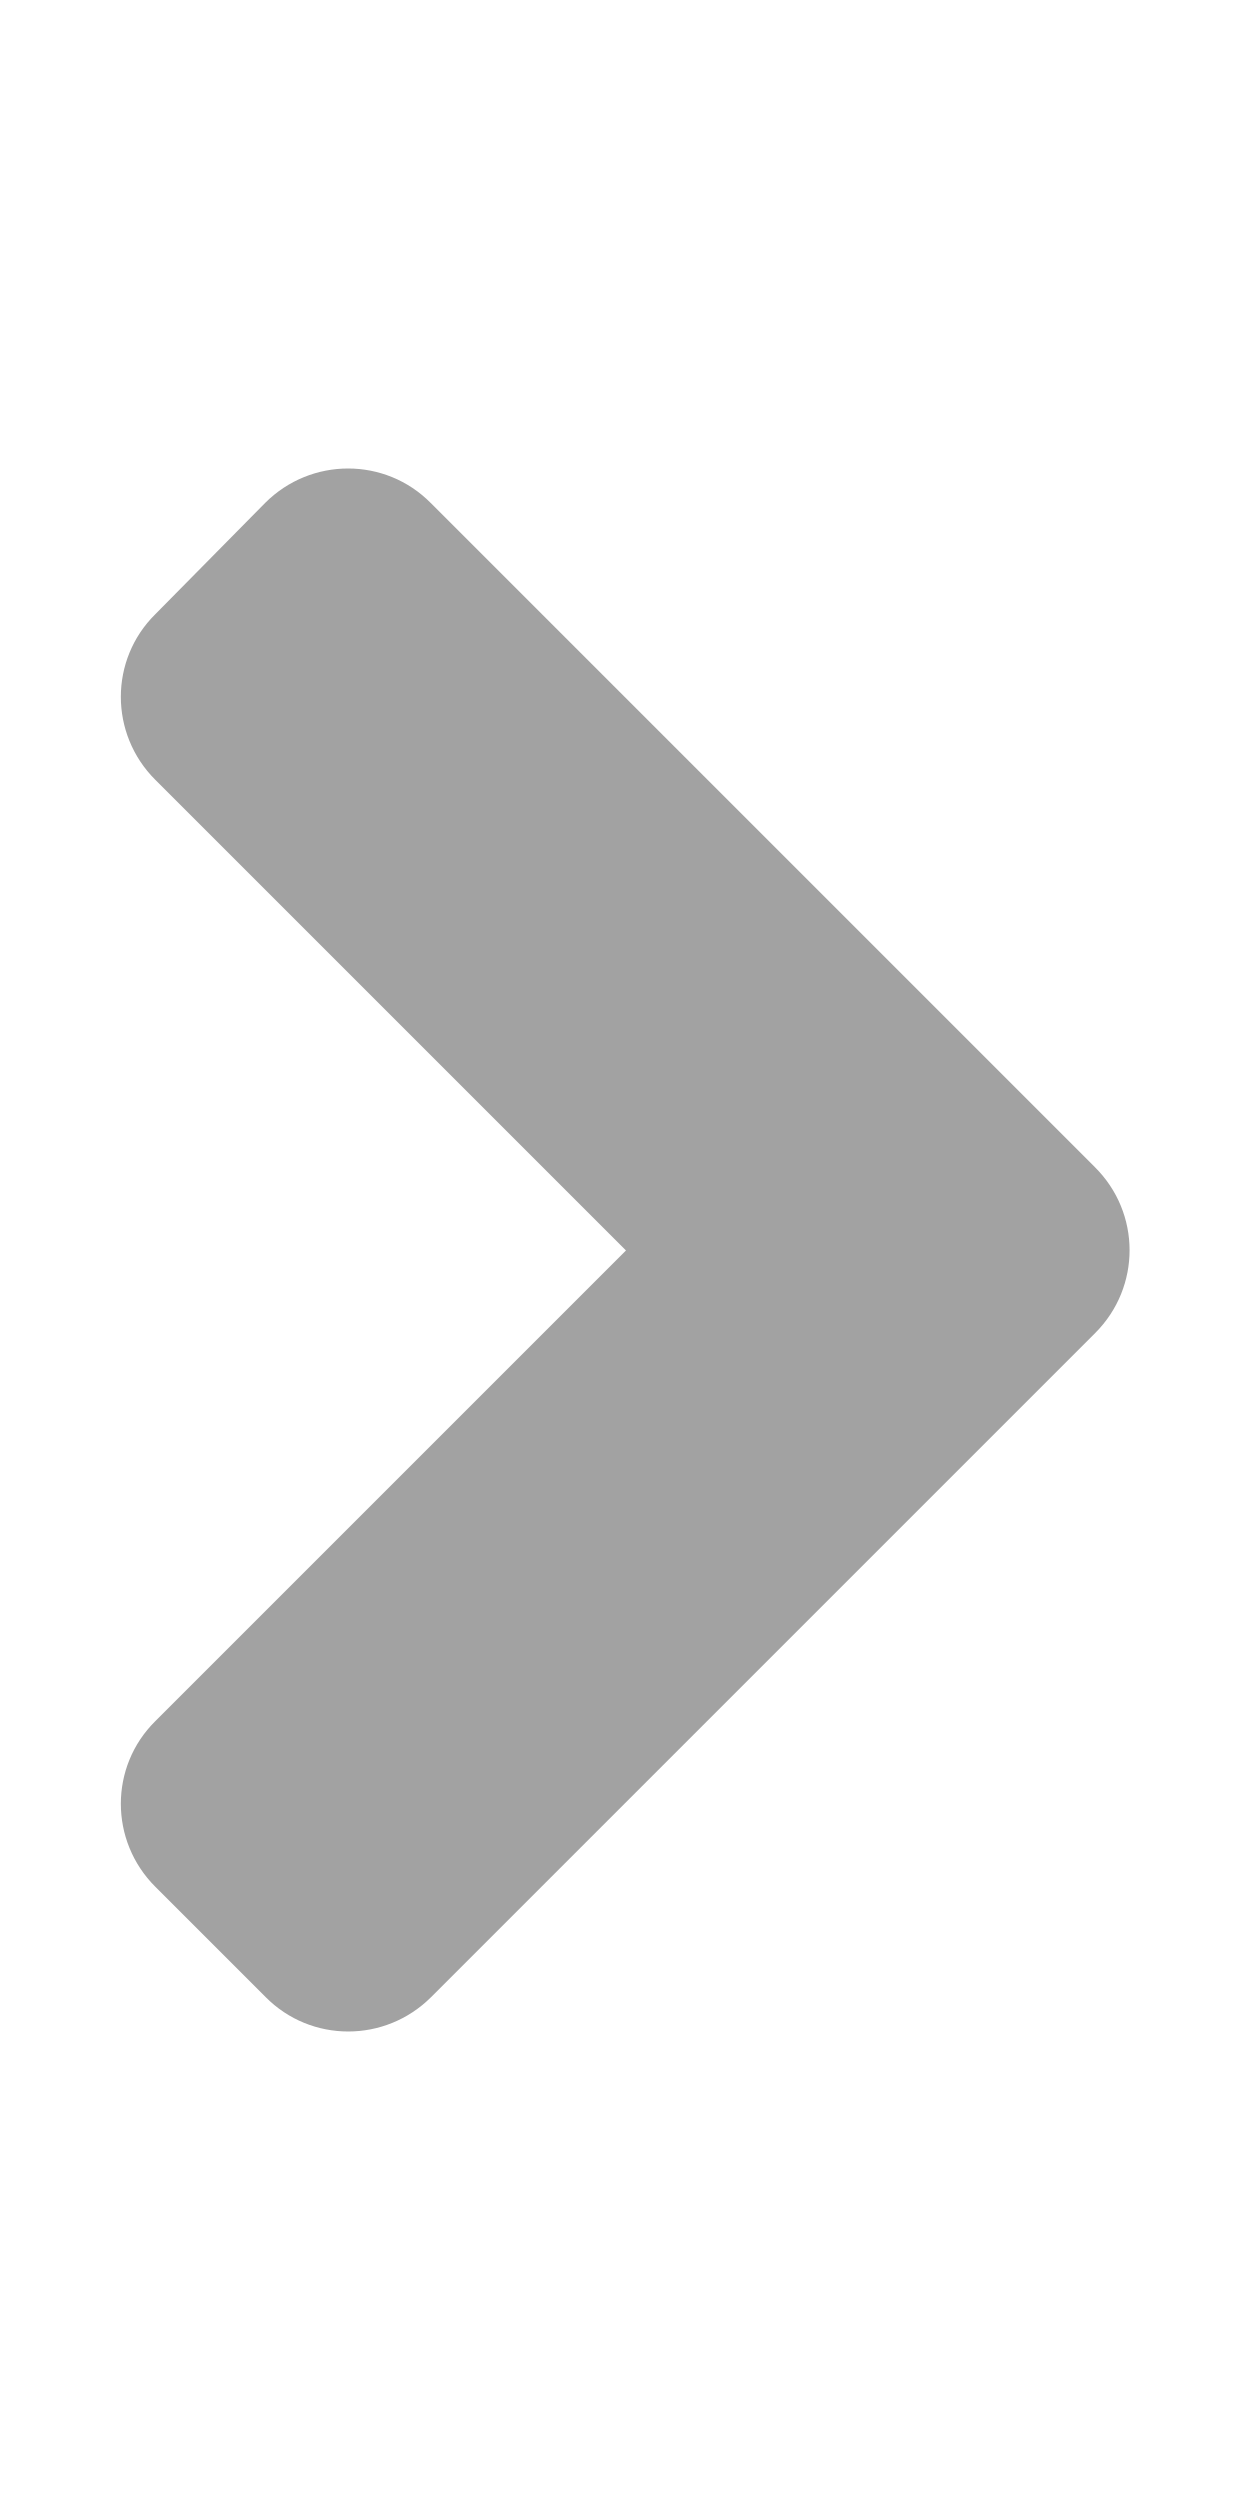
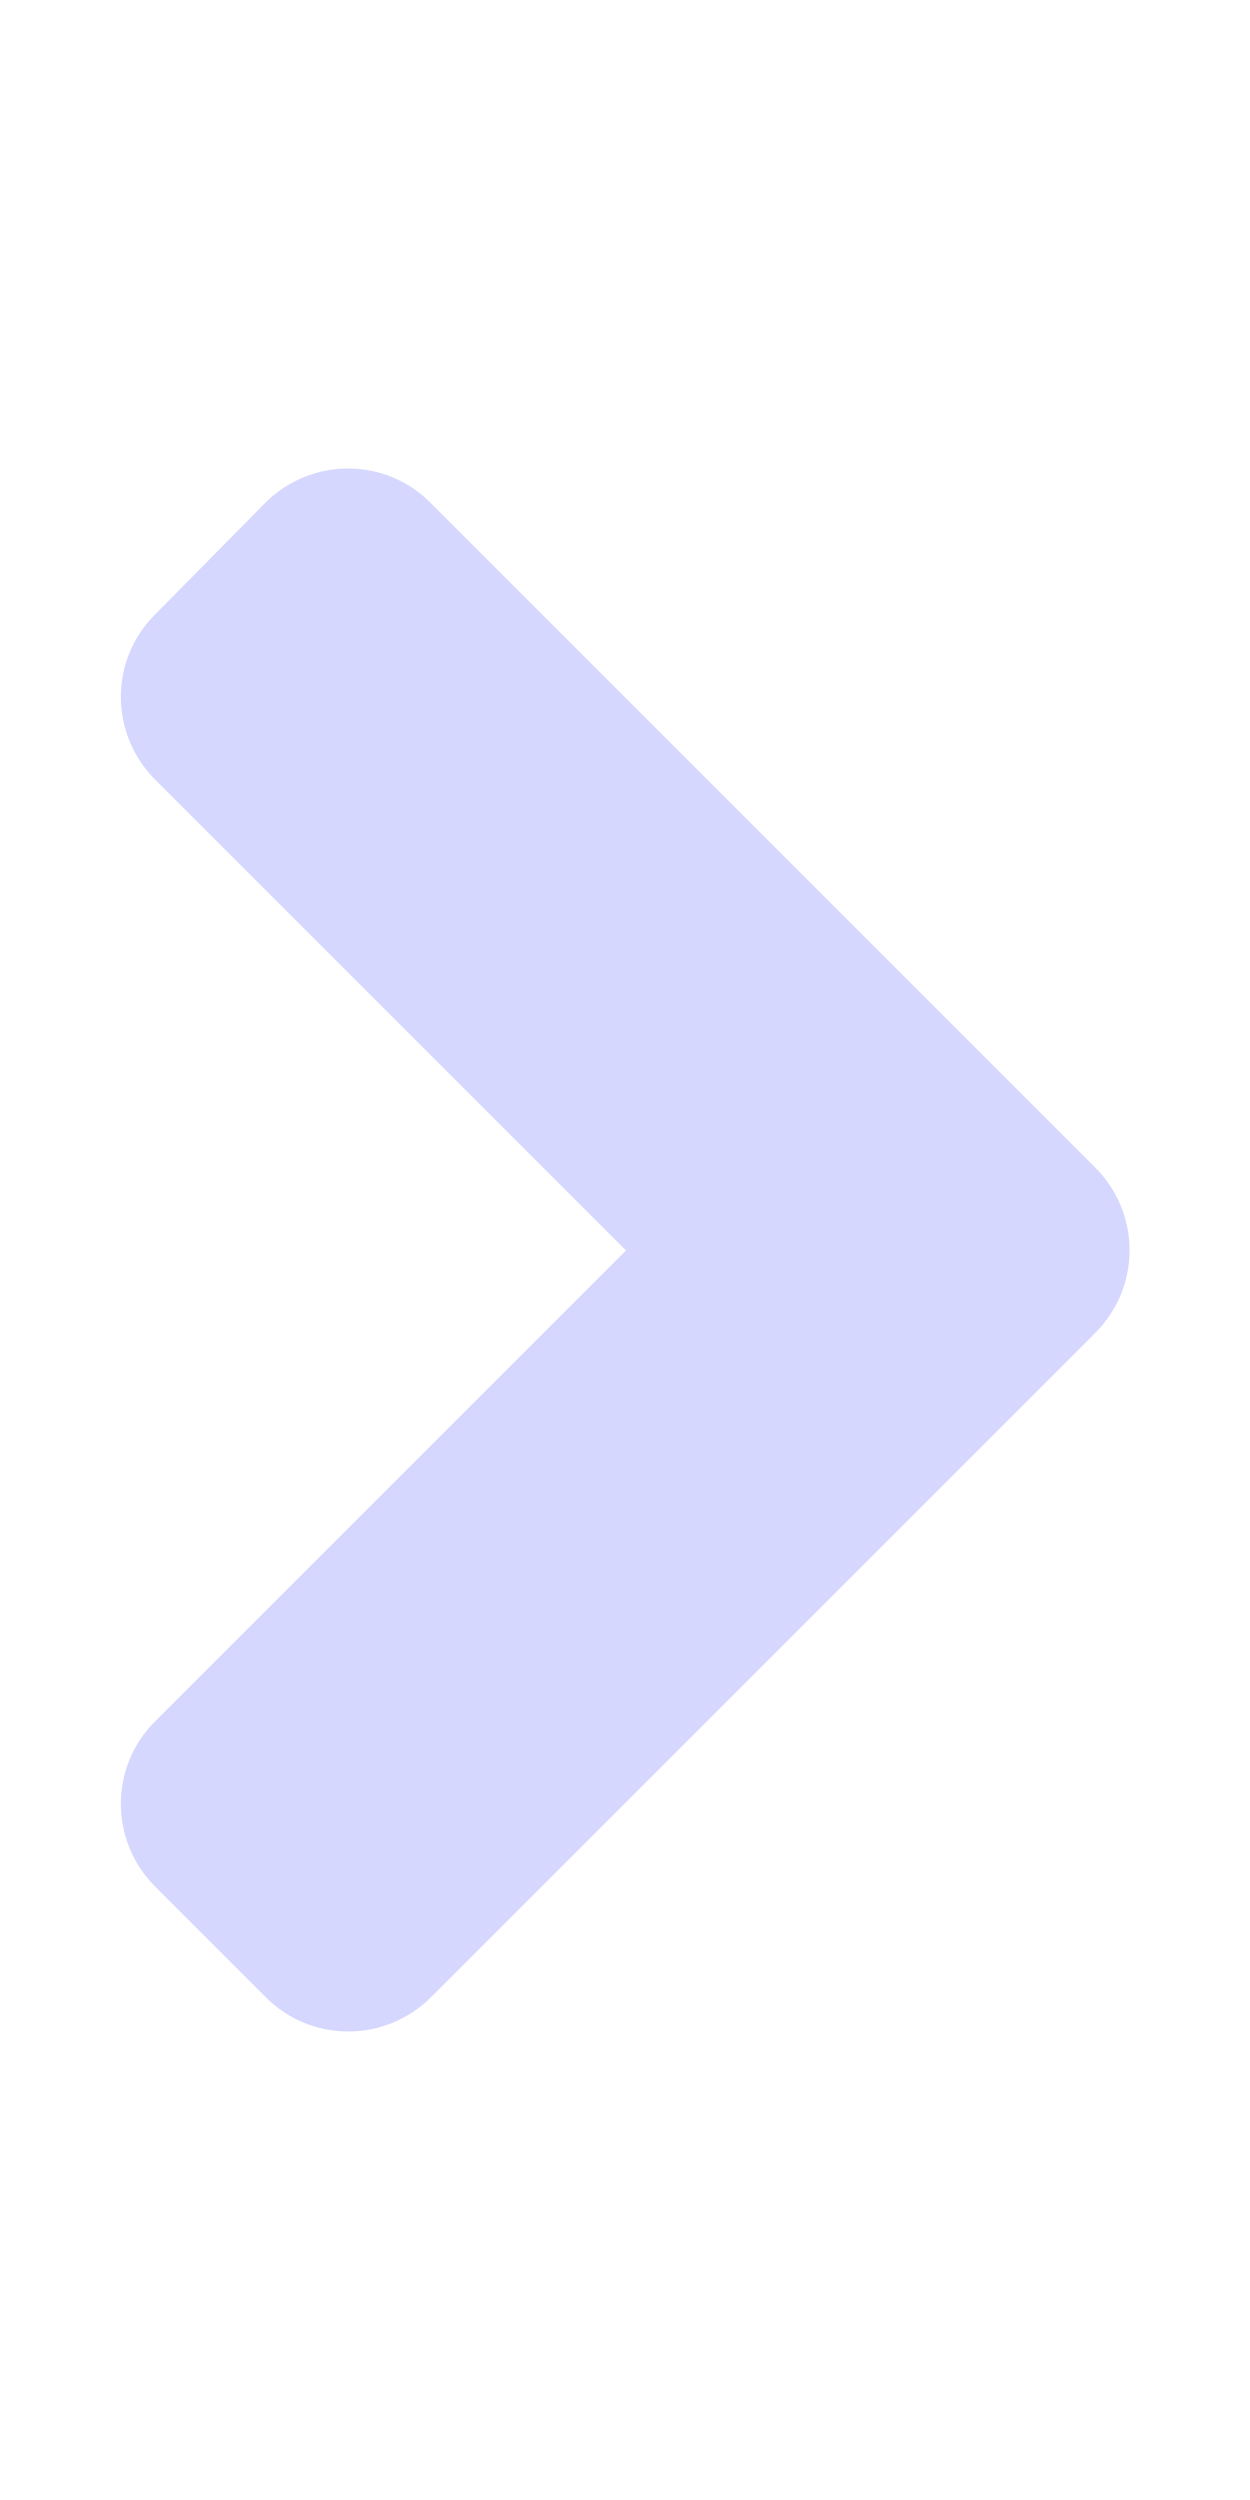
<svg xmlns="http://www.w3.org/2000/svg" aria-hidden="true" data-prefix="fas" data-icon="angle-right" class="svg-inline--fa fa-angle-right fa-w-8" role="img" viewBox="0 0 256 512">
-   <path fill="#161616" opacity="0.40" d="M224.3 273l-136 136c-9.4 9.4-24.6 9.4-33.9 0l-22.6-22.6c-9.4-9.4-9.4-24.6 0-33.9l96.4-96.4-96.4-96.4c-9.4-9.4-9.4-24.6 0-33.9L54.3 103c9.4-9.4 24.6-9.4 33.9 0l136 136c9.5 9.4 9.5 24.6.1 34z" />
+   <path fill="#3239ff" opacity="0.20" d="M224.3 273l-136 136c-9.4 9.4-24.6 9.4-33.9 0l-22.6-22.6c-9.4-9.4-9.4-24.6 0-33.9l96.4-96.4-96.4-96.4c-9.4-9.4-9.4-24.6 0-33.9L54.3 103c9.4-9.4 24.6-9.4 33.9 0l136 136c9.5 9.4 9.5 24.6.1 34z" />
</svg>
